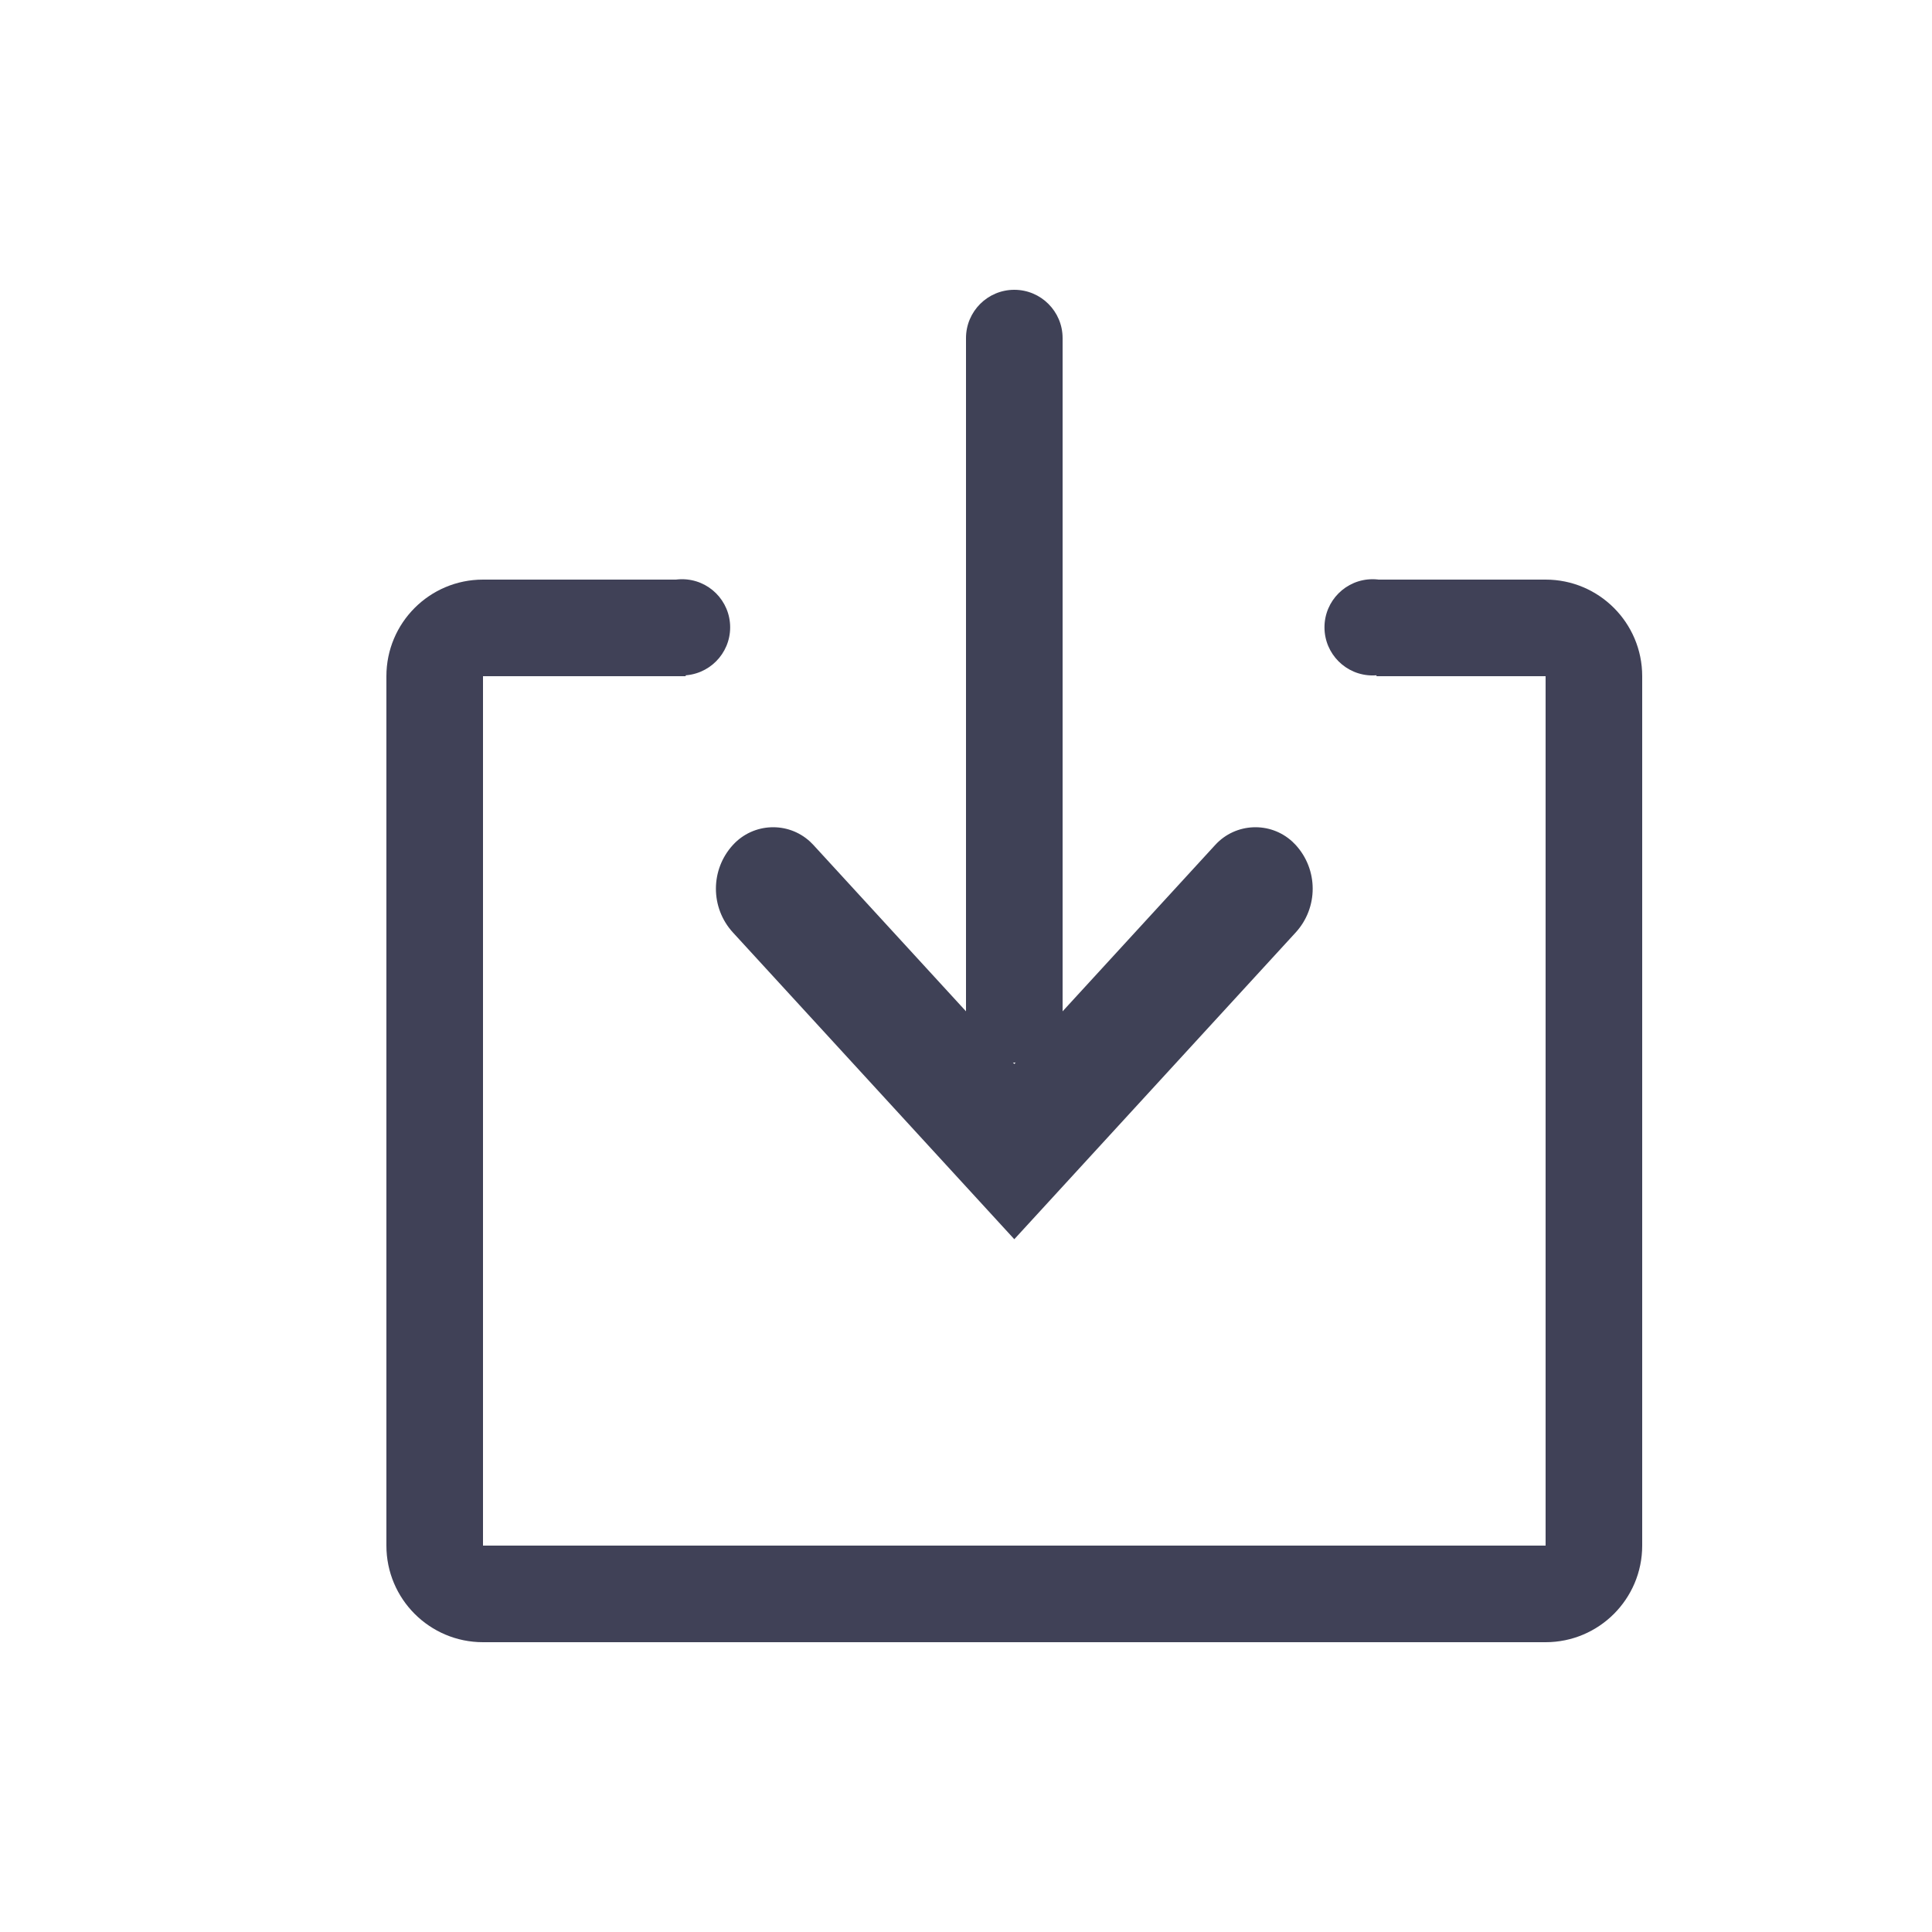
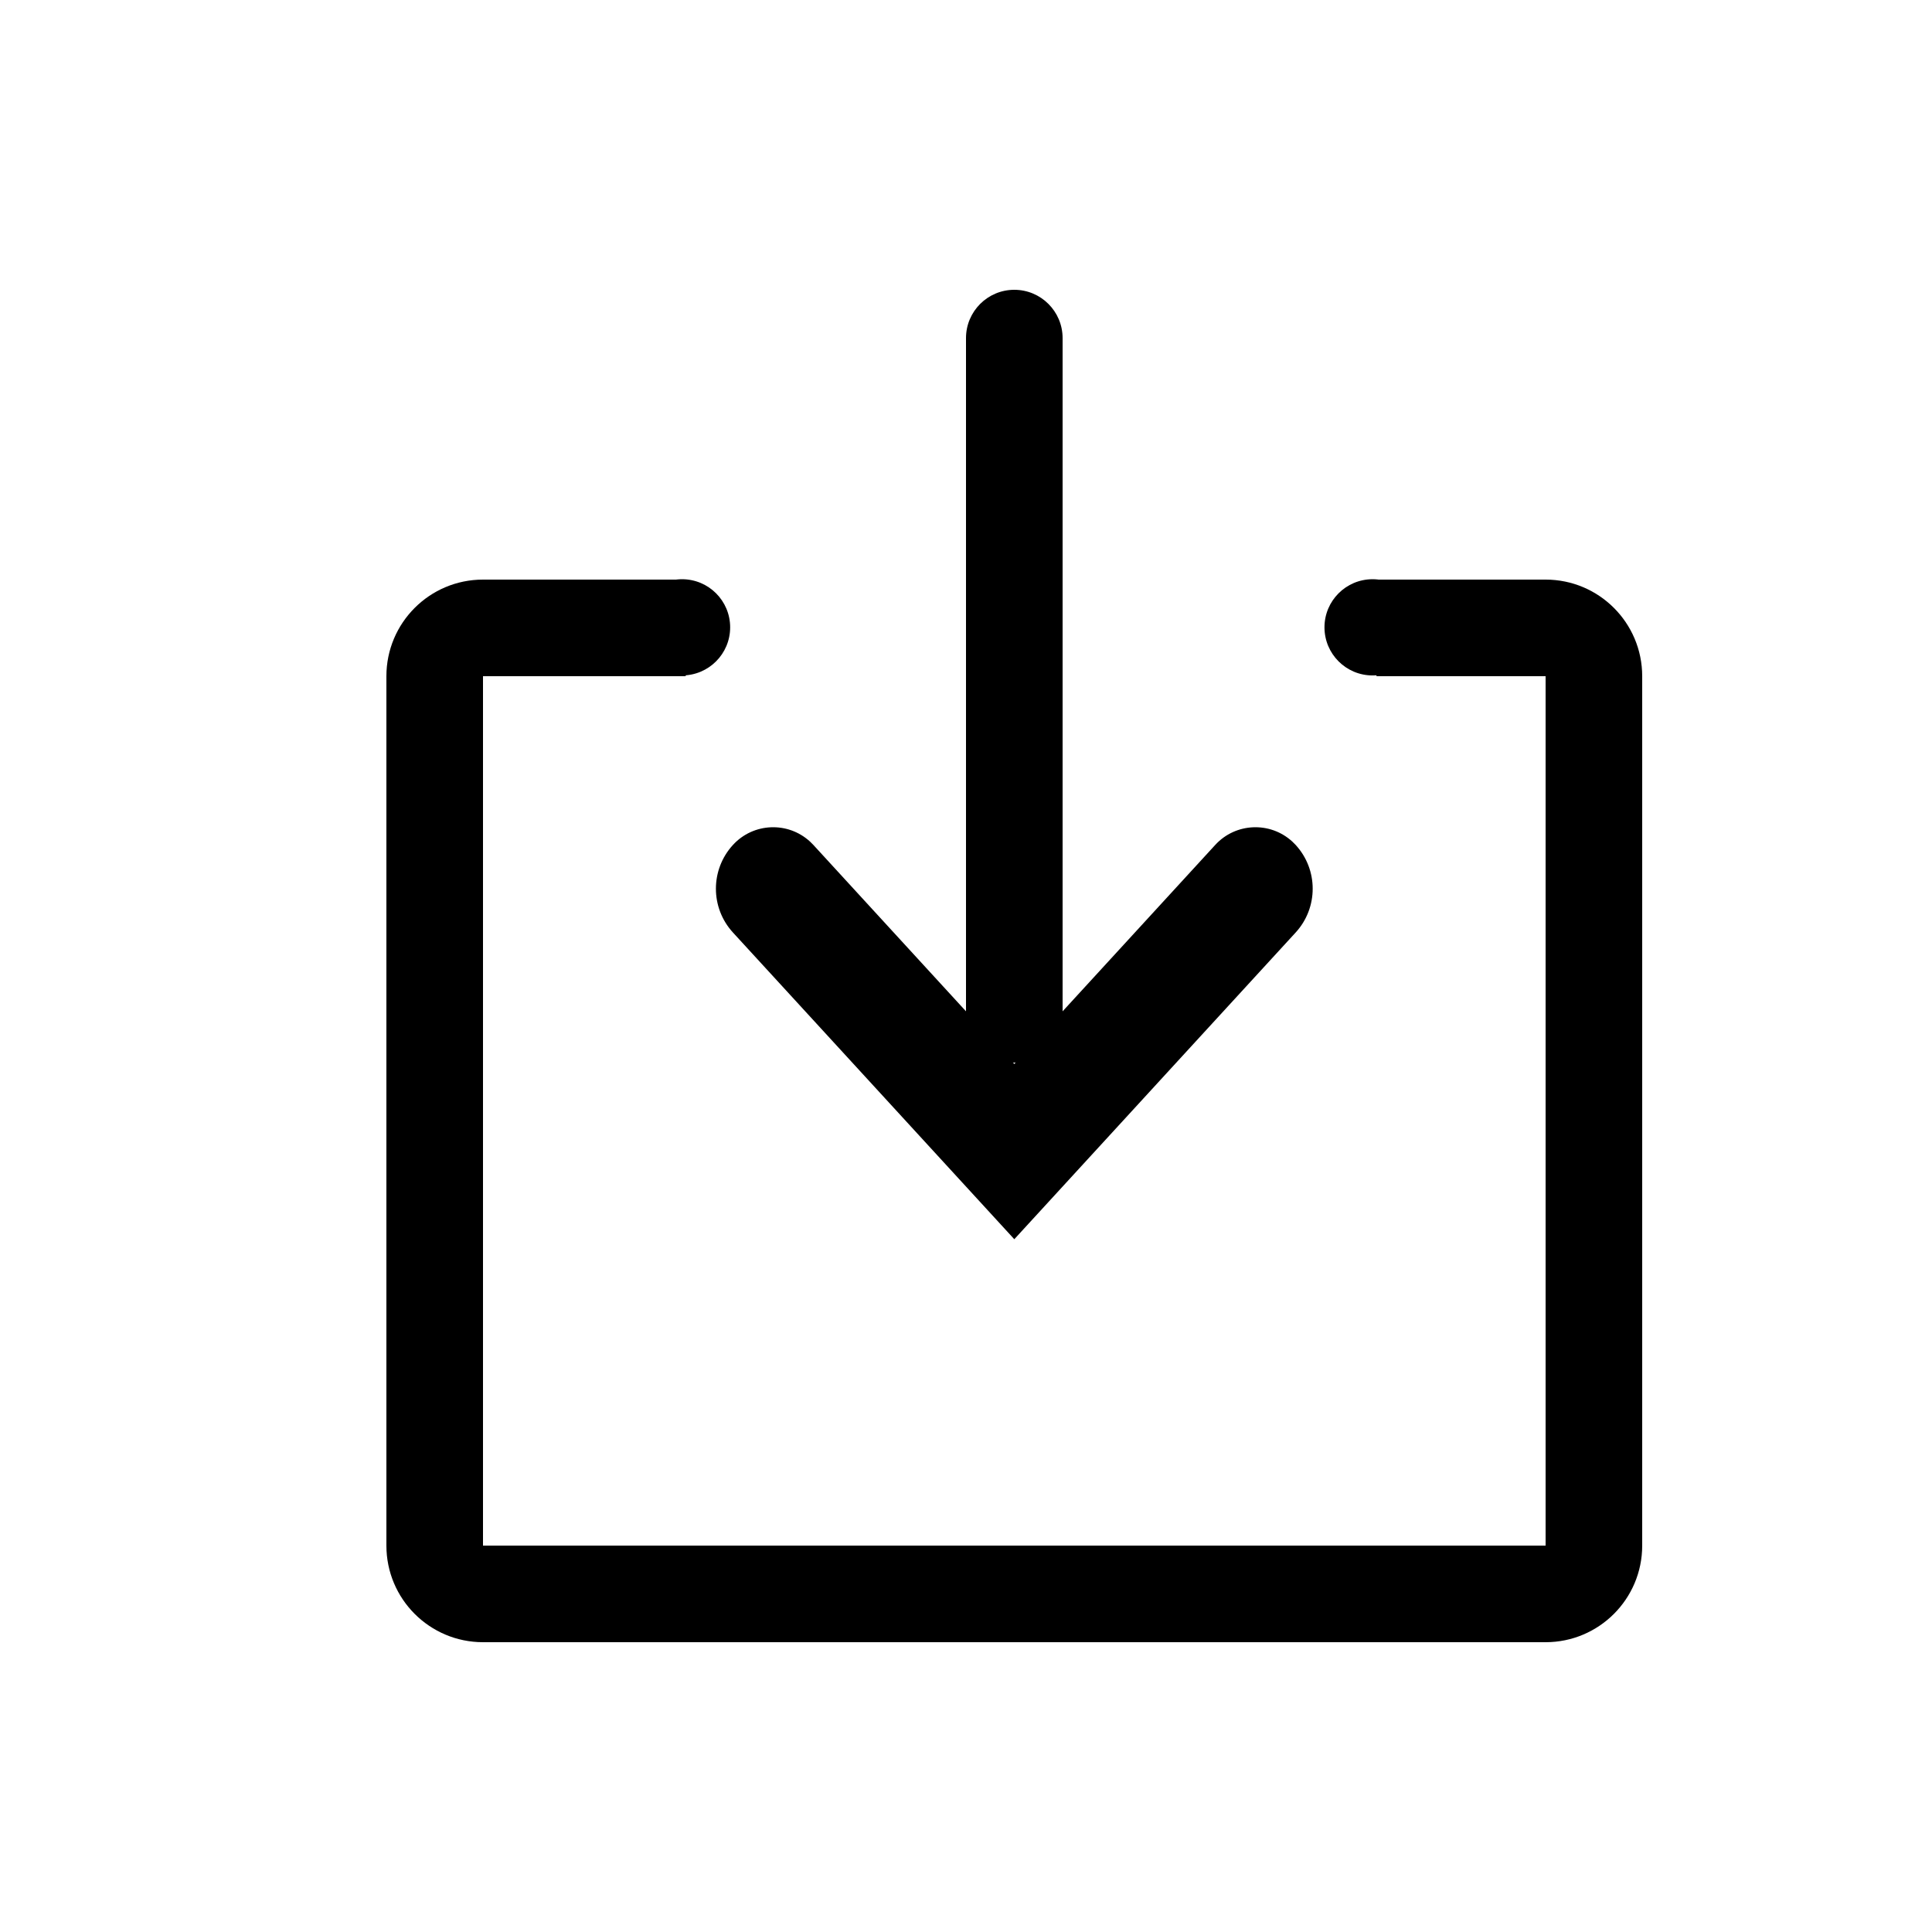
<svg xmlns="http://www.w3.org/2000/svg" width="1024px" height="1024px" viewBox="0 0 1024 1024" version="1.1">
  <g id="顶导航/下载商品" stroke="none" stroke-width="1" fill="none" fill-rule="evenodd">
-     <path d="M363.433,307.2 L256,307.2 C227.723,307.2 204.8,330.123 204.8,358.4 L204.8,819.2 C204.8,847.477 227.723,870.4 256,870.4 L819.2,870.4 C847.477,870.4 870.4,847.477 870.4,819.2 L870.4,358.4 C870.4,330.123 847.477,307.2 819.2,307.2 L729.57,307.2 L729.57,358.4 L819.2,358.4 L819.2,819.2 L256,819.2 L256,358.4 L363.433,358.4 L363.433,307.2 Z" id="Path" fill="#404157" fill-rule="nonzero" />
-     <circle id="Oval" fill="#404157" cx="361.5" cy="332.5" r="25.5" />
-     <circle id="Oval-Copy" fill="#404157" cx="727.5" cy="332.5" r="25.5" />
-     <rect id="Rectangle" fill="#3F4156" x="512" y="153.6" width="51.2" height="409.6" rx="25.6" />
-     <path d="M537.6,656.815 L388.486,494.262 C376.436,481.126 376.436,460.954 388.486,447.818 L388.486,447.818 C399.278,436.053 417.564,435.265 429.329,446.057 C429.941,446.618 430.529,447.206 431.09,447.818 L537.6,563.928 L644.11,447.818 C654.902,436.053 673.188,435.265 684.952,446.057 C685.564,446.618 686.152,447.206 686.714,447.818 L686.714,447.818 C698.764,460.954 698.764,481.126 686.714,494.262 L537.6,656.815 Z" id="Path" fill="#3F4156" />
+     <path d="M363.433,307.2 L256,307.2 C227.723,307.2 204.8,330.123 204.8,358.4 L204.8,819.2 C204.8,847.477 227.723,870.4 256,870.4 L819.2,870.4 C847.477,870.4 870.4,847.477 870.4,819.2 L870.4,358.4 C870.4,330.123 847.477,307.2 819.2,307.2 L729.57,307.2 L729.57,358.4 L819.2,358.4 L819.2,819.2 L256,819.2 L256,358.4 L363.433,358.4 L363.433,307.2 Z" id="Path" fill="currentColor" fill-rule="nonzero" />
+     <circle id="Oval" fill="currentColor" cx="361.5" cy="332.5" r="25.5" />
+     <circle id="Oval-Copy" fill="currentColor" cx="727.5" cy="332.5" r="25.5" />
+     <rect id="Rectangle" fill="currentColor" x="512" y="153.6" width="51.2" height="409.6" rx="25.6" />
+     <path d="M537.6,656.815 L388.486,494.262 C376.436,481.126 376.436,460.954 388.486,447.818 L388.486,447.818 C399.278,436.053 417.564,435.265 429.329,446.057 C429.941,446.618 430.529,447.206 431.09,447.818 L537.6,563.928 L644.11,447.818 C654.902,436.053 673.188,435.265 684.952,446.057 C685.564,446.618 686.152,447.206 686.714,447.818 L686.714,447.818 C698.764,460.954 698.764,481.126 686.714,494.262 L537.6,656.815 Z" id="Path" fill="currentColor" />
  </g>
</svg>
